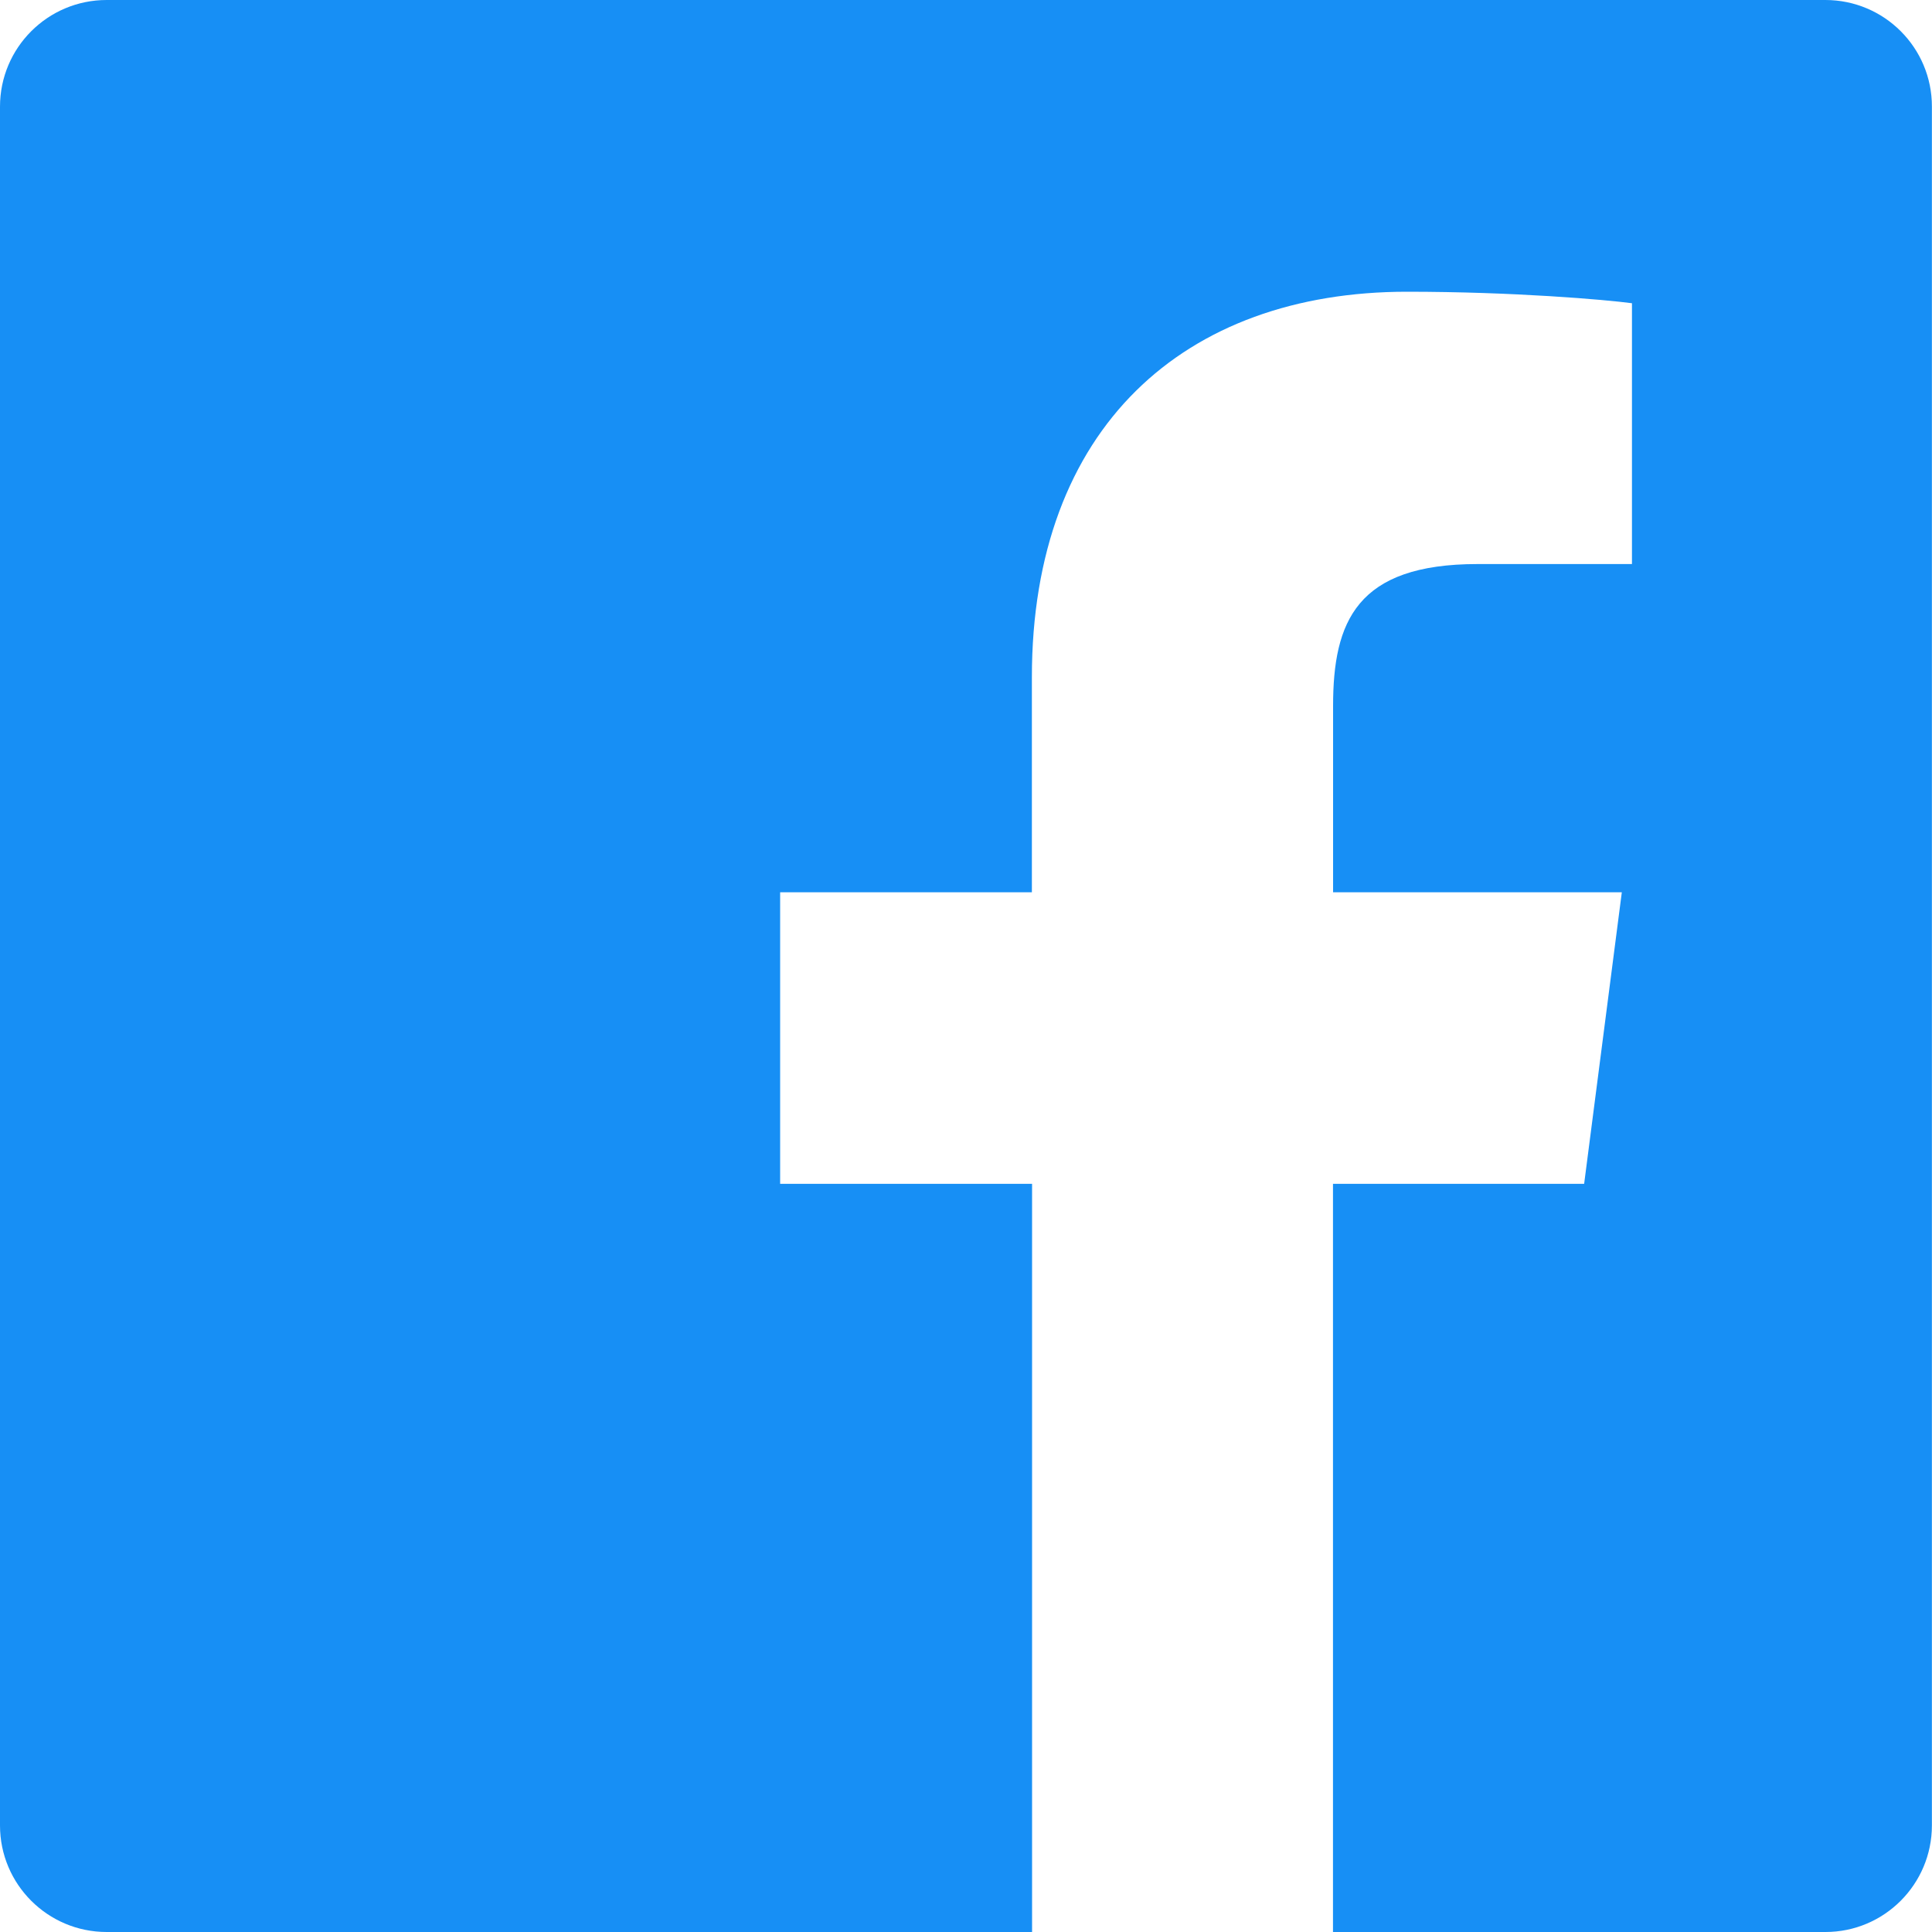
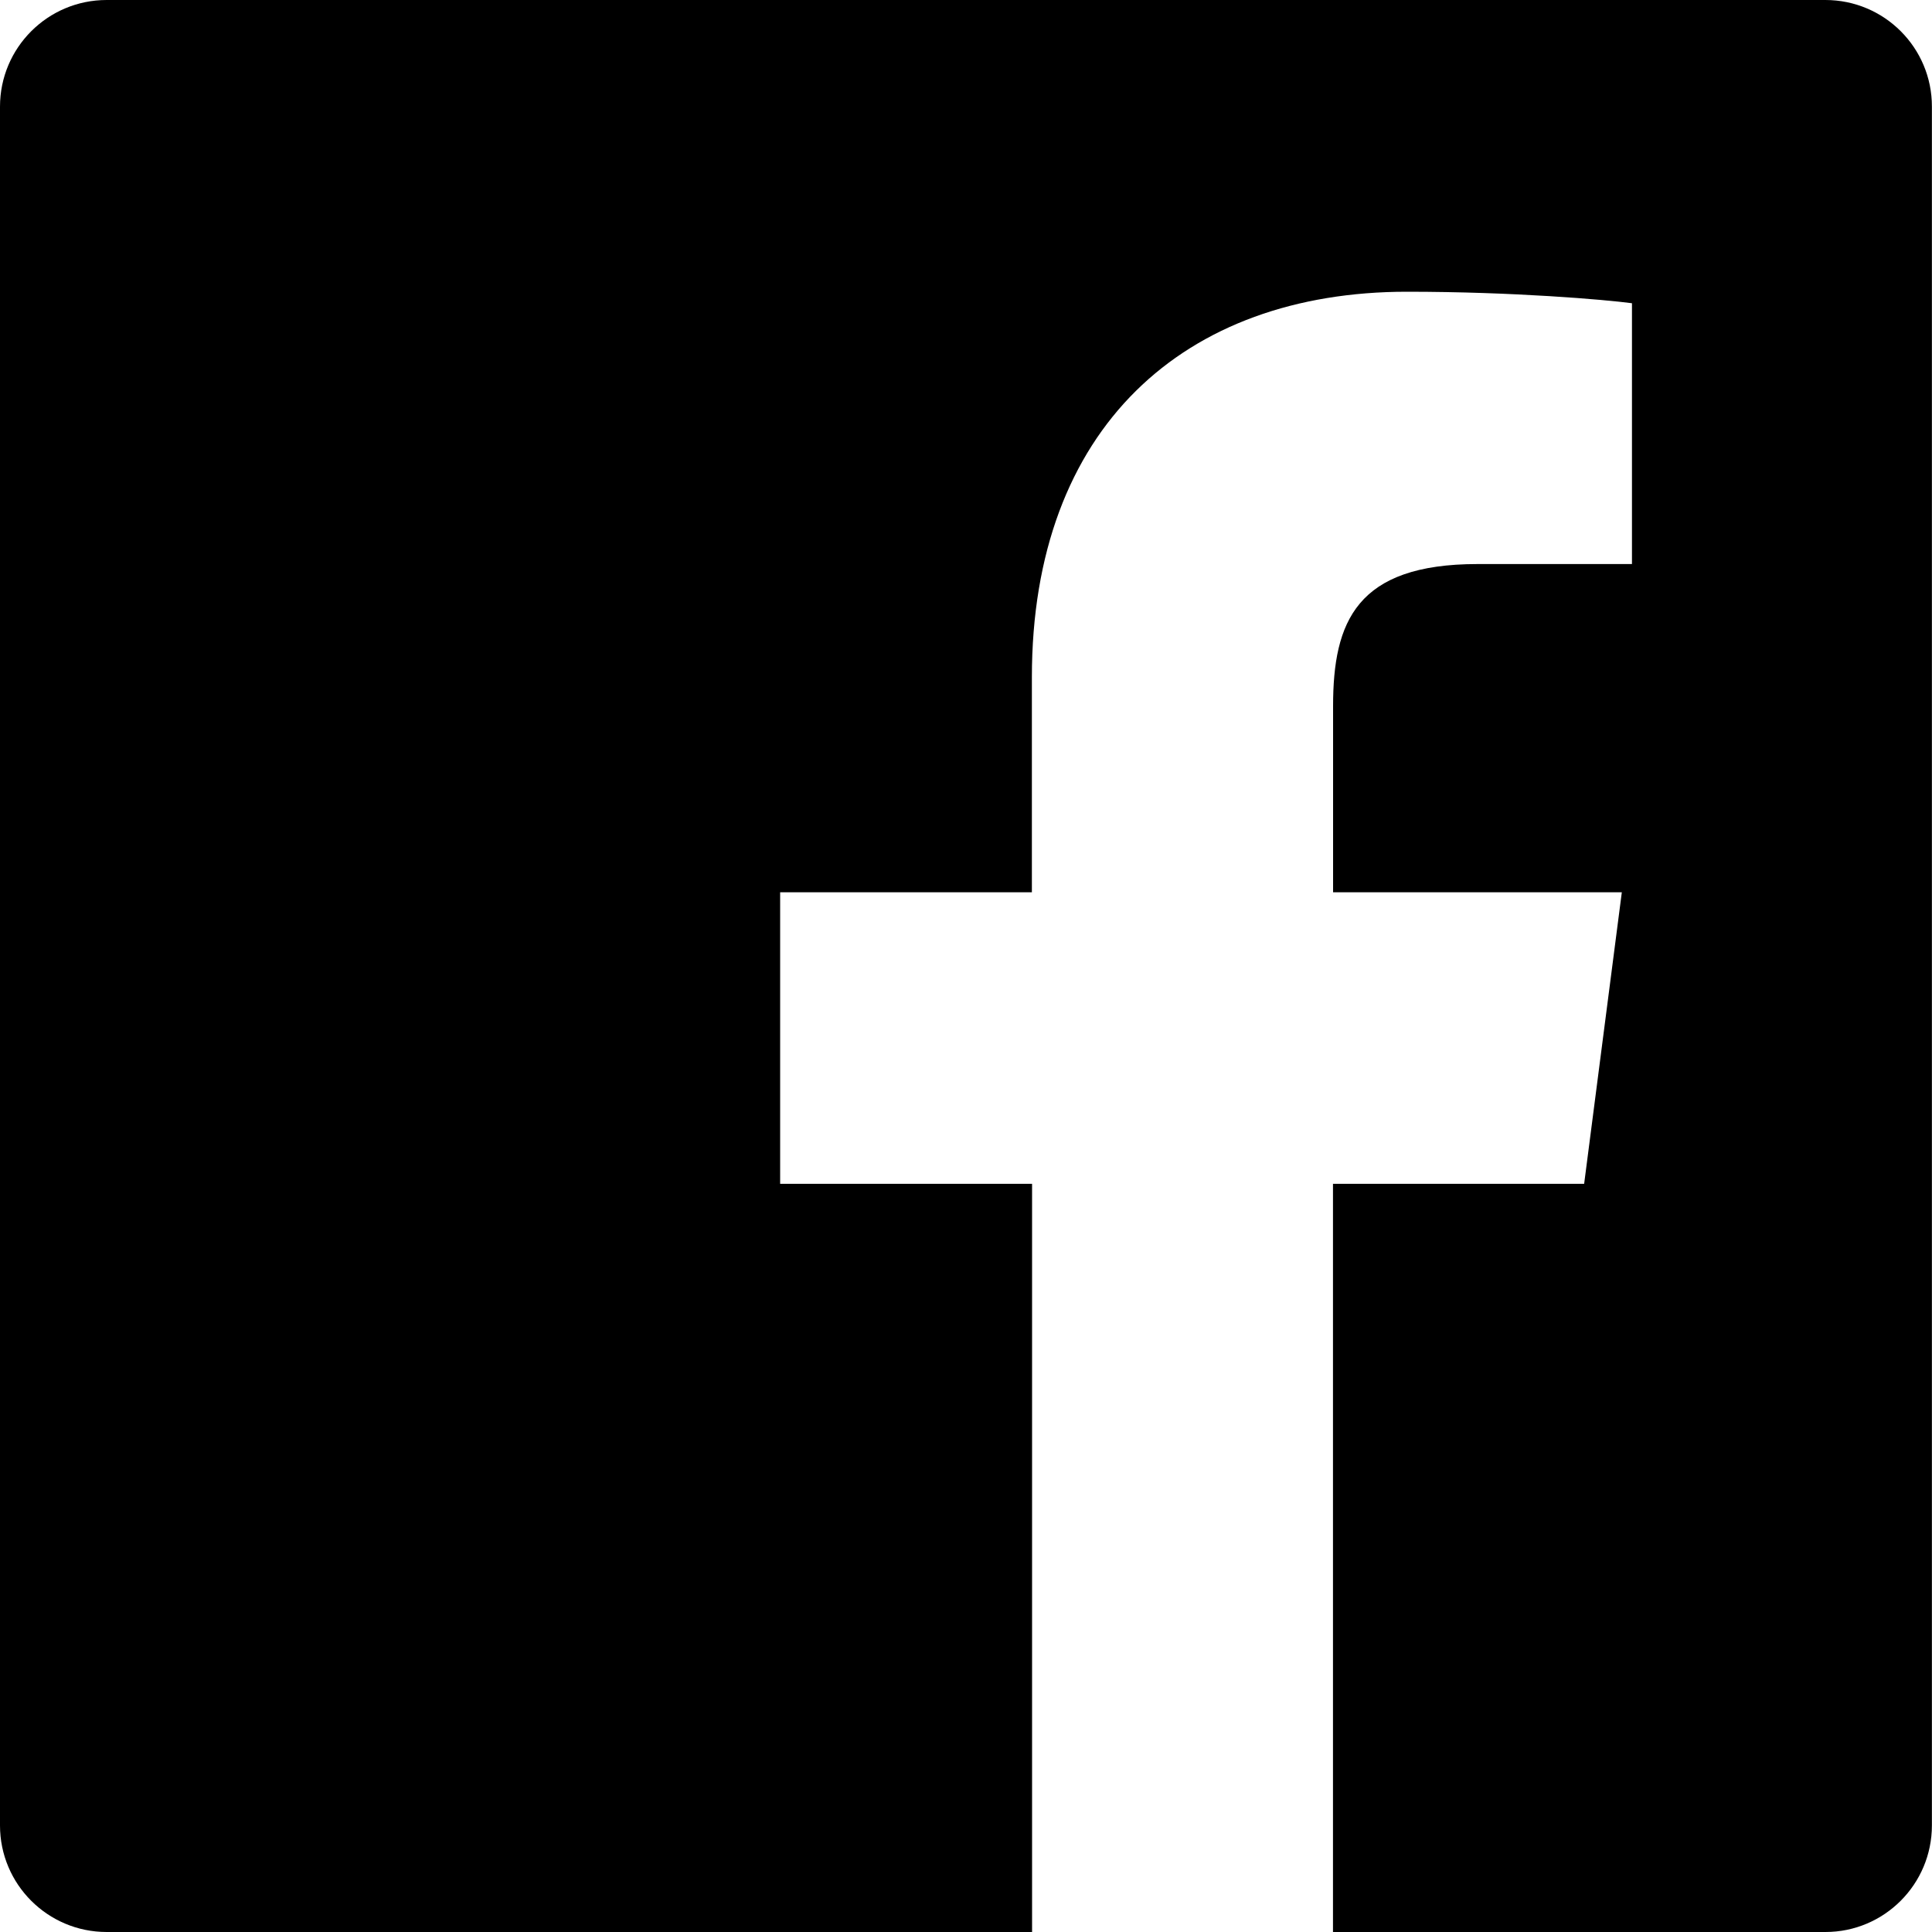
<svg xmlns="http://www.w3.org/2000/svg" width="20" height="20">
-   <path fill="#178FF5" d="M18.896 0H1.104C.494 0 0 .494 0 1.104v17.793C0 19.506.494 20 1.104 20h9.58v-7.745H8.076V9.237h2.606V7.01c0-2.583 1.578-3.99 3.883-3.99 1.104 0 2.052.082 2.329.119v2.7h-1.598c-1.254 0-1.496.597-1.496 1.47v1.928h2.989l-.39 3.018h-2.6V20h5.098c.608 0 1.102-.494 1.102-1.104V1.104C20 .494 19.506 0 18.896 0z" />
+   <path fill="#fffff" d="M18.896 0H1.104C.494 0 0 .494 0 1.104v17.793C0 19.506.494 20 1.104 20h9.58v-7.745H8.076V9.237h2.606V7.01c0-2.583 1.578-3.99 3.883-3.99 1.104 0 2.052.082 2.329.119v2.7h-1.598c-1.254 0-1.496.597-1.496 1.47v1.928h2.989l-.39 3.018h-2.6V20h5.098c.608 0 1.102-.494 1.102-1.104V1.104C20 .494 19.506 0 18.896 0z" />
</svg>
